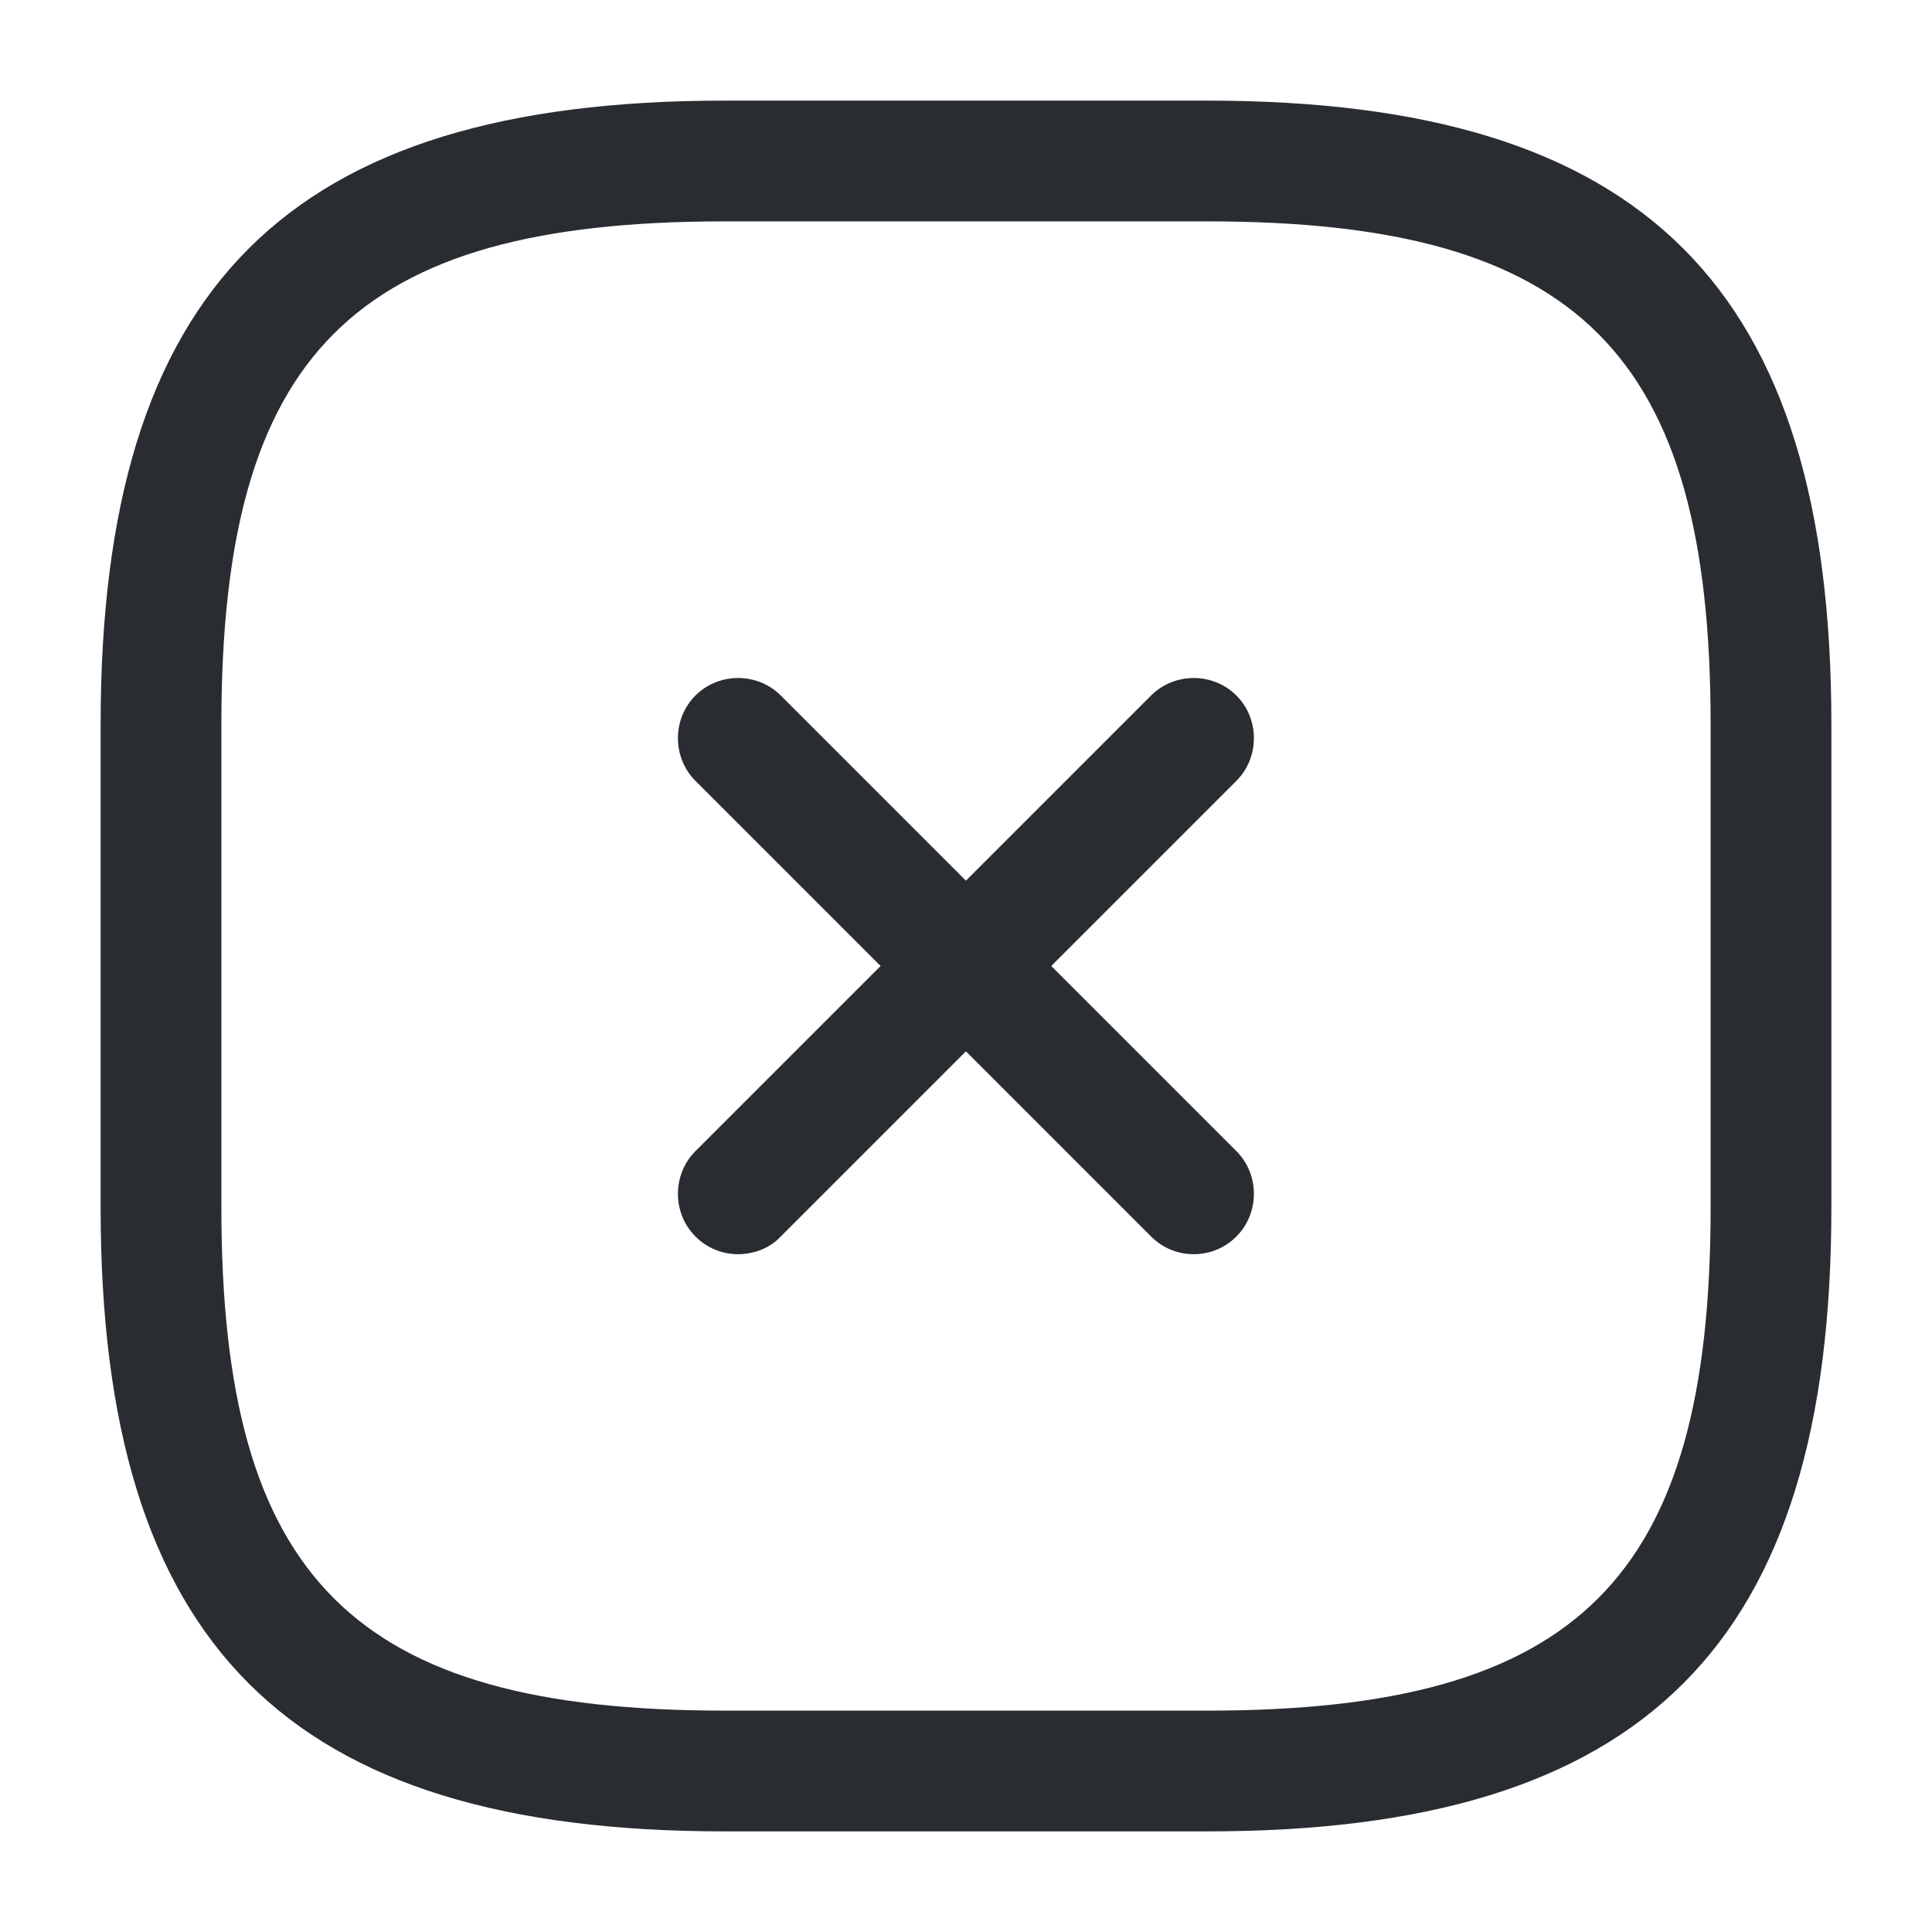
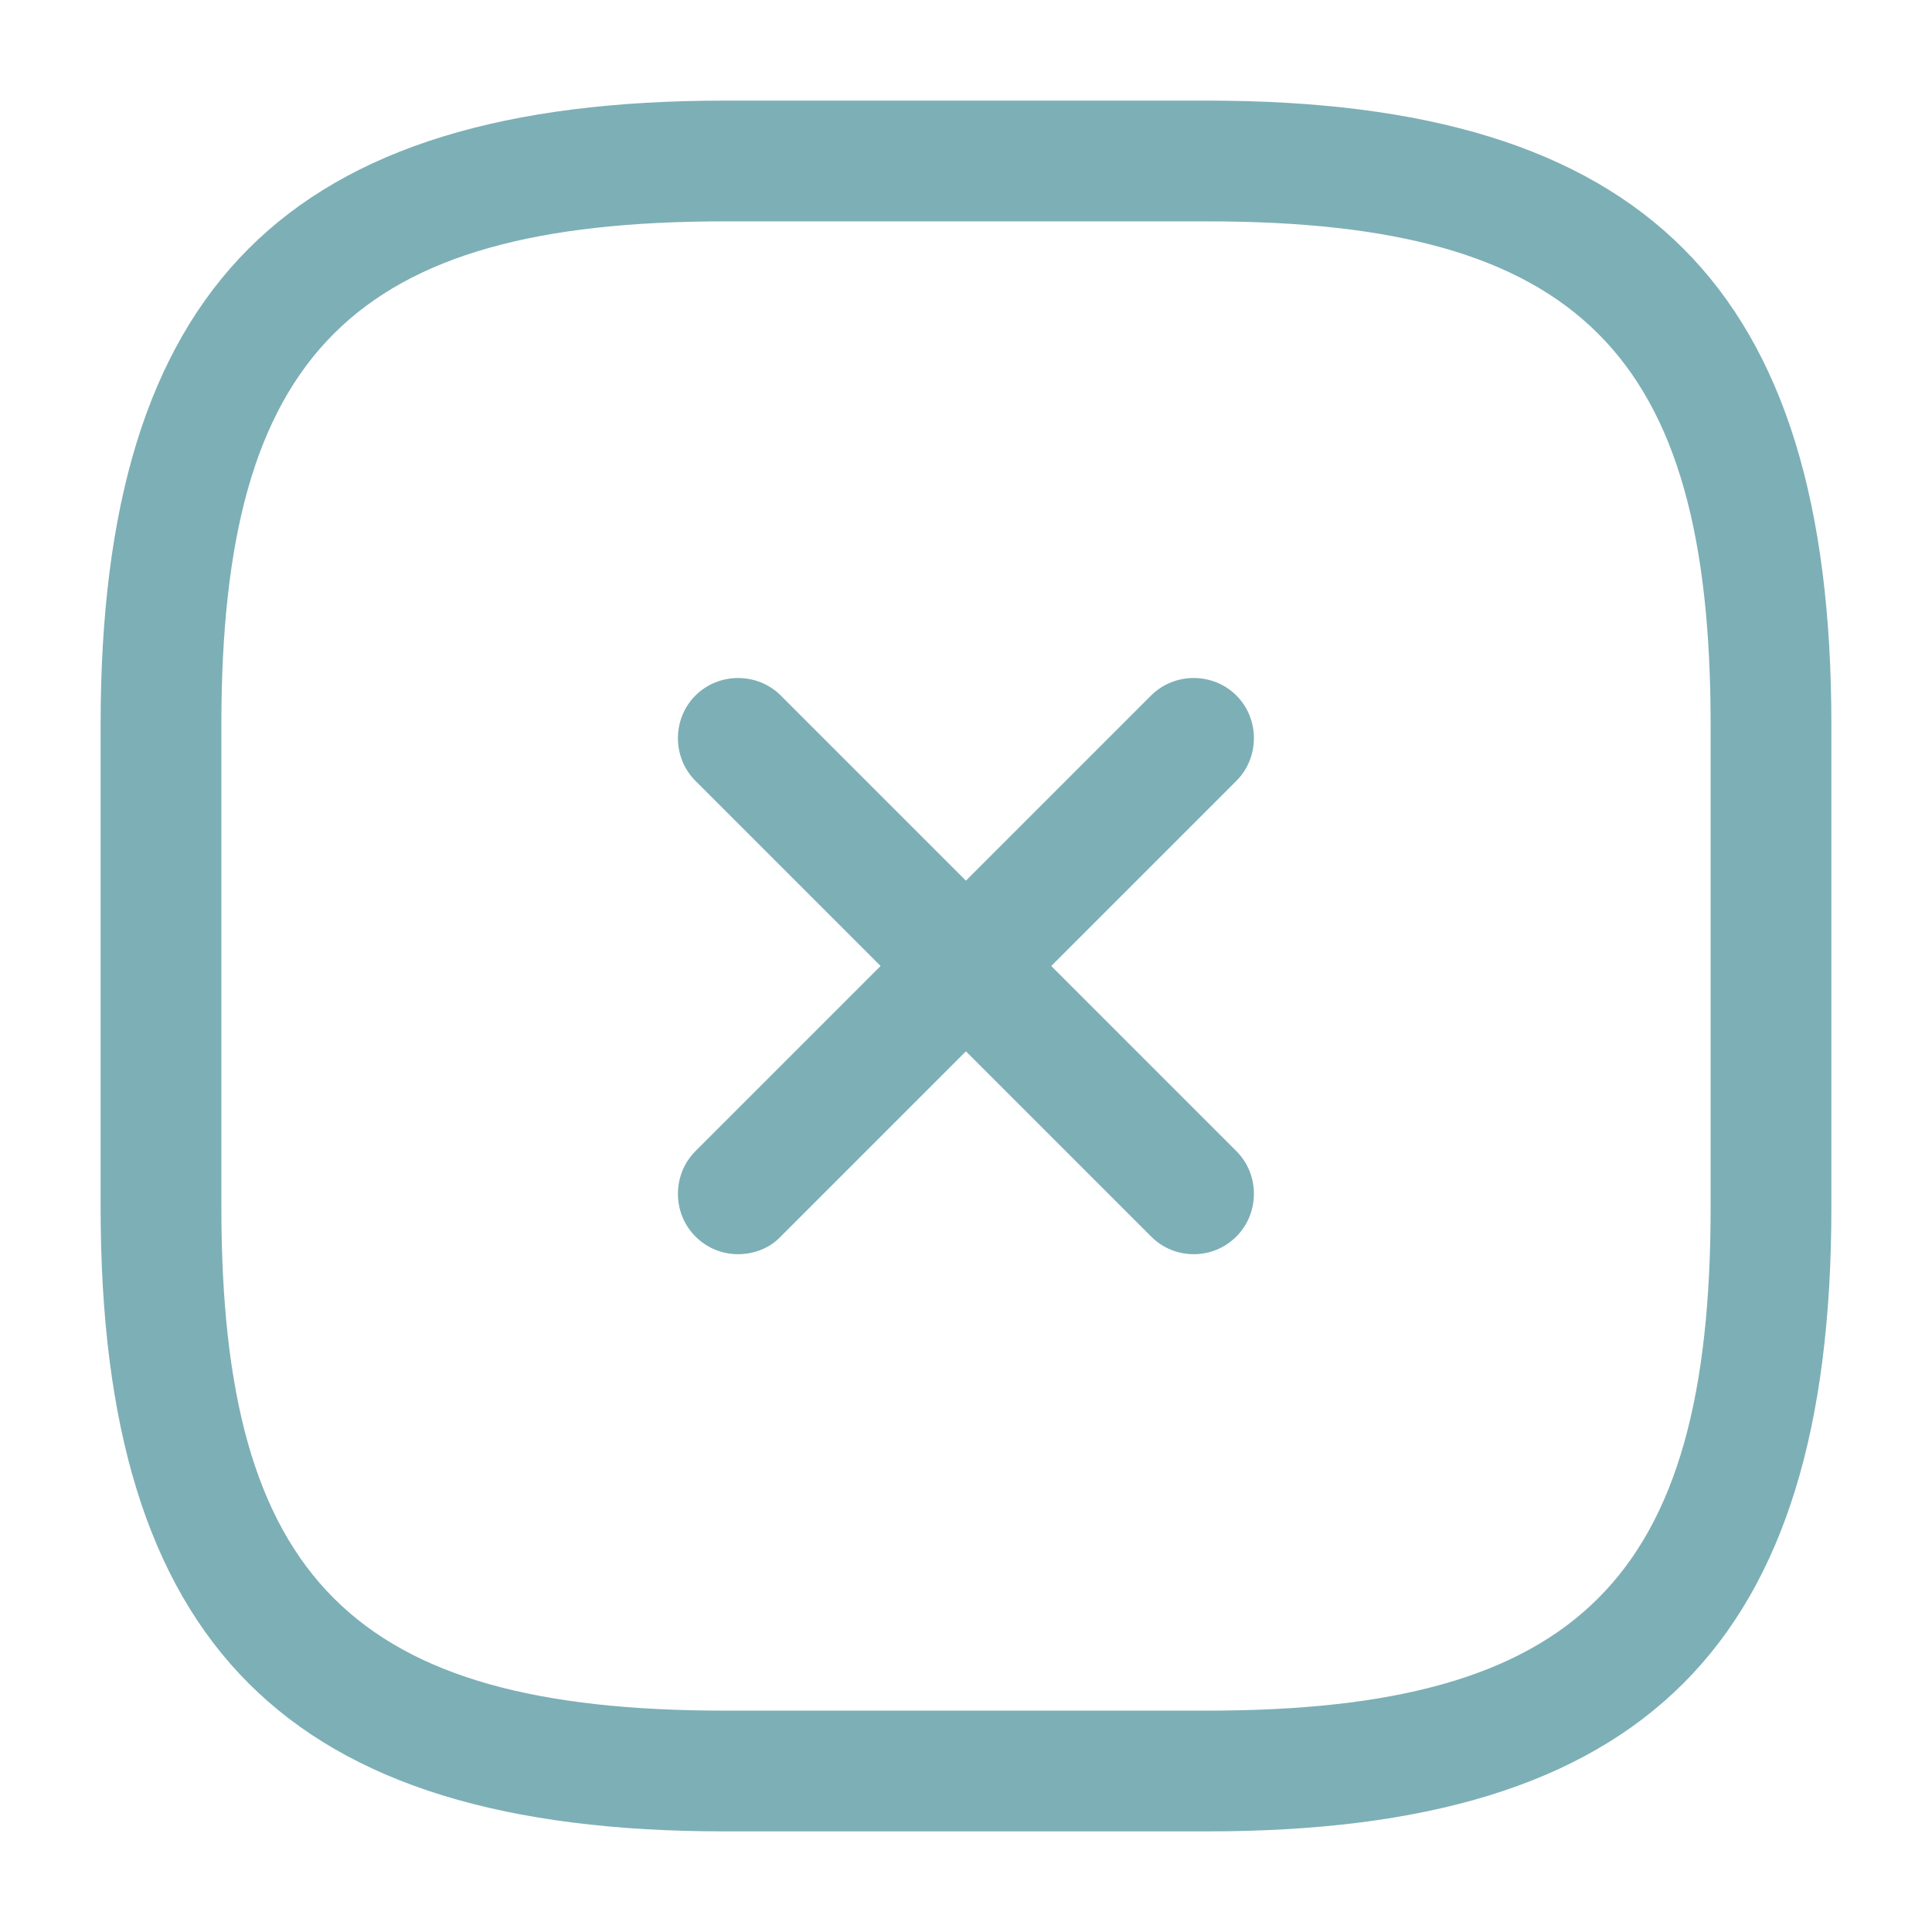
<svg xmlns="http://www.w3.org/2000/svg" width="24" height="24" viewBox="0 0 24 24" fill="none">
-   <path d="M9.169 15.58C8.979 15.58 8.789 15.51 8.639 15.36C8.349 15.07 8.349 14.59 8.639 14.3L14.299 8.64C14.589 8.35 15.069 8.35 15.359 8.64C15.649 8.93 15.649 9.41 15.359 9.7L9.699 15.36C9.559 15.51 9.359 15.58 9.169 15.58Z" fill="#292D32" />
-   <path d="M14.829 15.58C14.639 15.58 14.449 15.51 14.299 15.36L8.639 9.7C8.349 9.41 8.349 8.93 8.639 8.64C8.929 8.35 9.409 8.35 9.699 8.64L15.359 14.3C15.649 14.59 15.649 15.07 15.359 15.36C15.209 15.51 15.019 15.58 14.829 15.58Z" fill="#292D32" />
-   <path d="M15 22.75H9C3.57 22.75 1.25 20.43 1.25 15V9C1.25 3.57 3.57 1.25 9 1.25H15C20.43 1.25 22.75 3.57 22.75 9V15C22.75 20.43 20.43 22.75 15 22.75ZM9 2.75C4.39 2.75 2.75 4.39 2.75 9V15C2.75 19.61 4.39 21.25 9 21.25H15C19.61 21.25 21.25 19.61 21.25 15V9C21.25 4.39 19.61 2.75 15 2.75H9Z" fill="#292D32" />
+   <path d="M9.169 15.58C8.979 15.58 8.789 15.51 8.639 15.36C8.349 15.07 8.349 14.59 8.639 14.3L14.299 8.64C14.589 8.35 15.069 8.35 15.359 8.64C15.649 8.93 15.649 9.41 15.359 9.7L9.699 15.36C9.559 15.51 9.359 15.58 9.169 15.58Z" fill="#7DAFB6" />
+   <path d="M14.829 15.58C14.639 15.58 14.449 15.51 14.299 15.36L8.639 9.7C8.349 9.41 8.349 8.93 8.639 8.64C8.929 8.35 9.409 8.35 9.699 8.64L15.359 14.3C15.649 14.59 15.649 15.07 15.359 15.36C15.209 15.51 15.019 15.58 14.829 15.58Z" fill="#7DAFB6" />
+   <path d="M15 22.75H9C3.57 22.75 1.25 20.43 1.25 15V9C1.25 3.57 3.57 1.25 9 1.25H15C20.43 1.25 22.75 3.57 22.75 9V15C22.75 20.43 20.43 22.75 15 22.75ZM9 2.75C4.39 2.75 2.75 4.39 2.75 9V15C2.75 19.61 4.39 21.25 9 21.25H15C19.61 21.25 21.25 19.61 21.25 15V9C21.25 4.39 19.61 2.75 15 2.75H9Z" fill="#7DAFB6" />
</svg>
